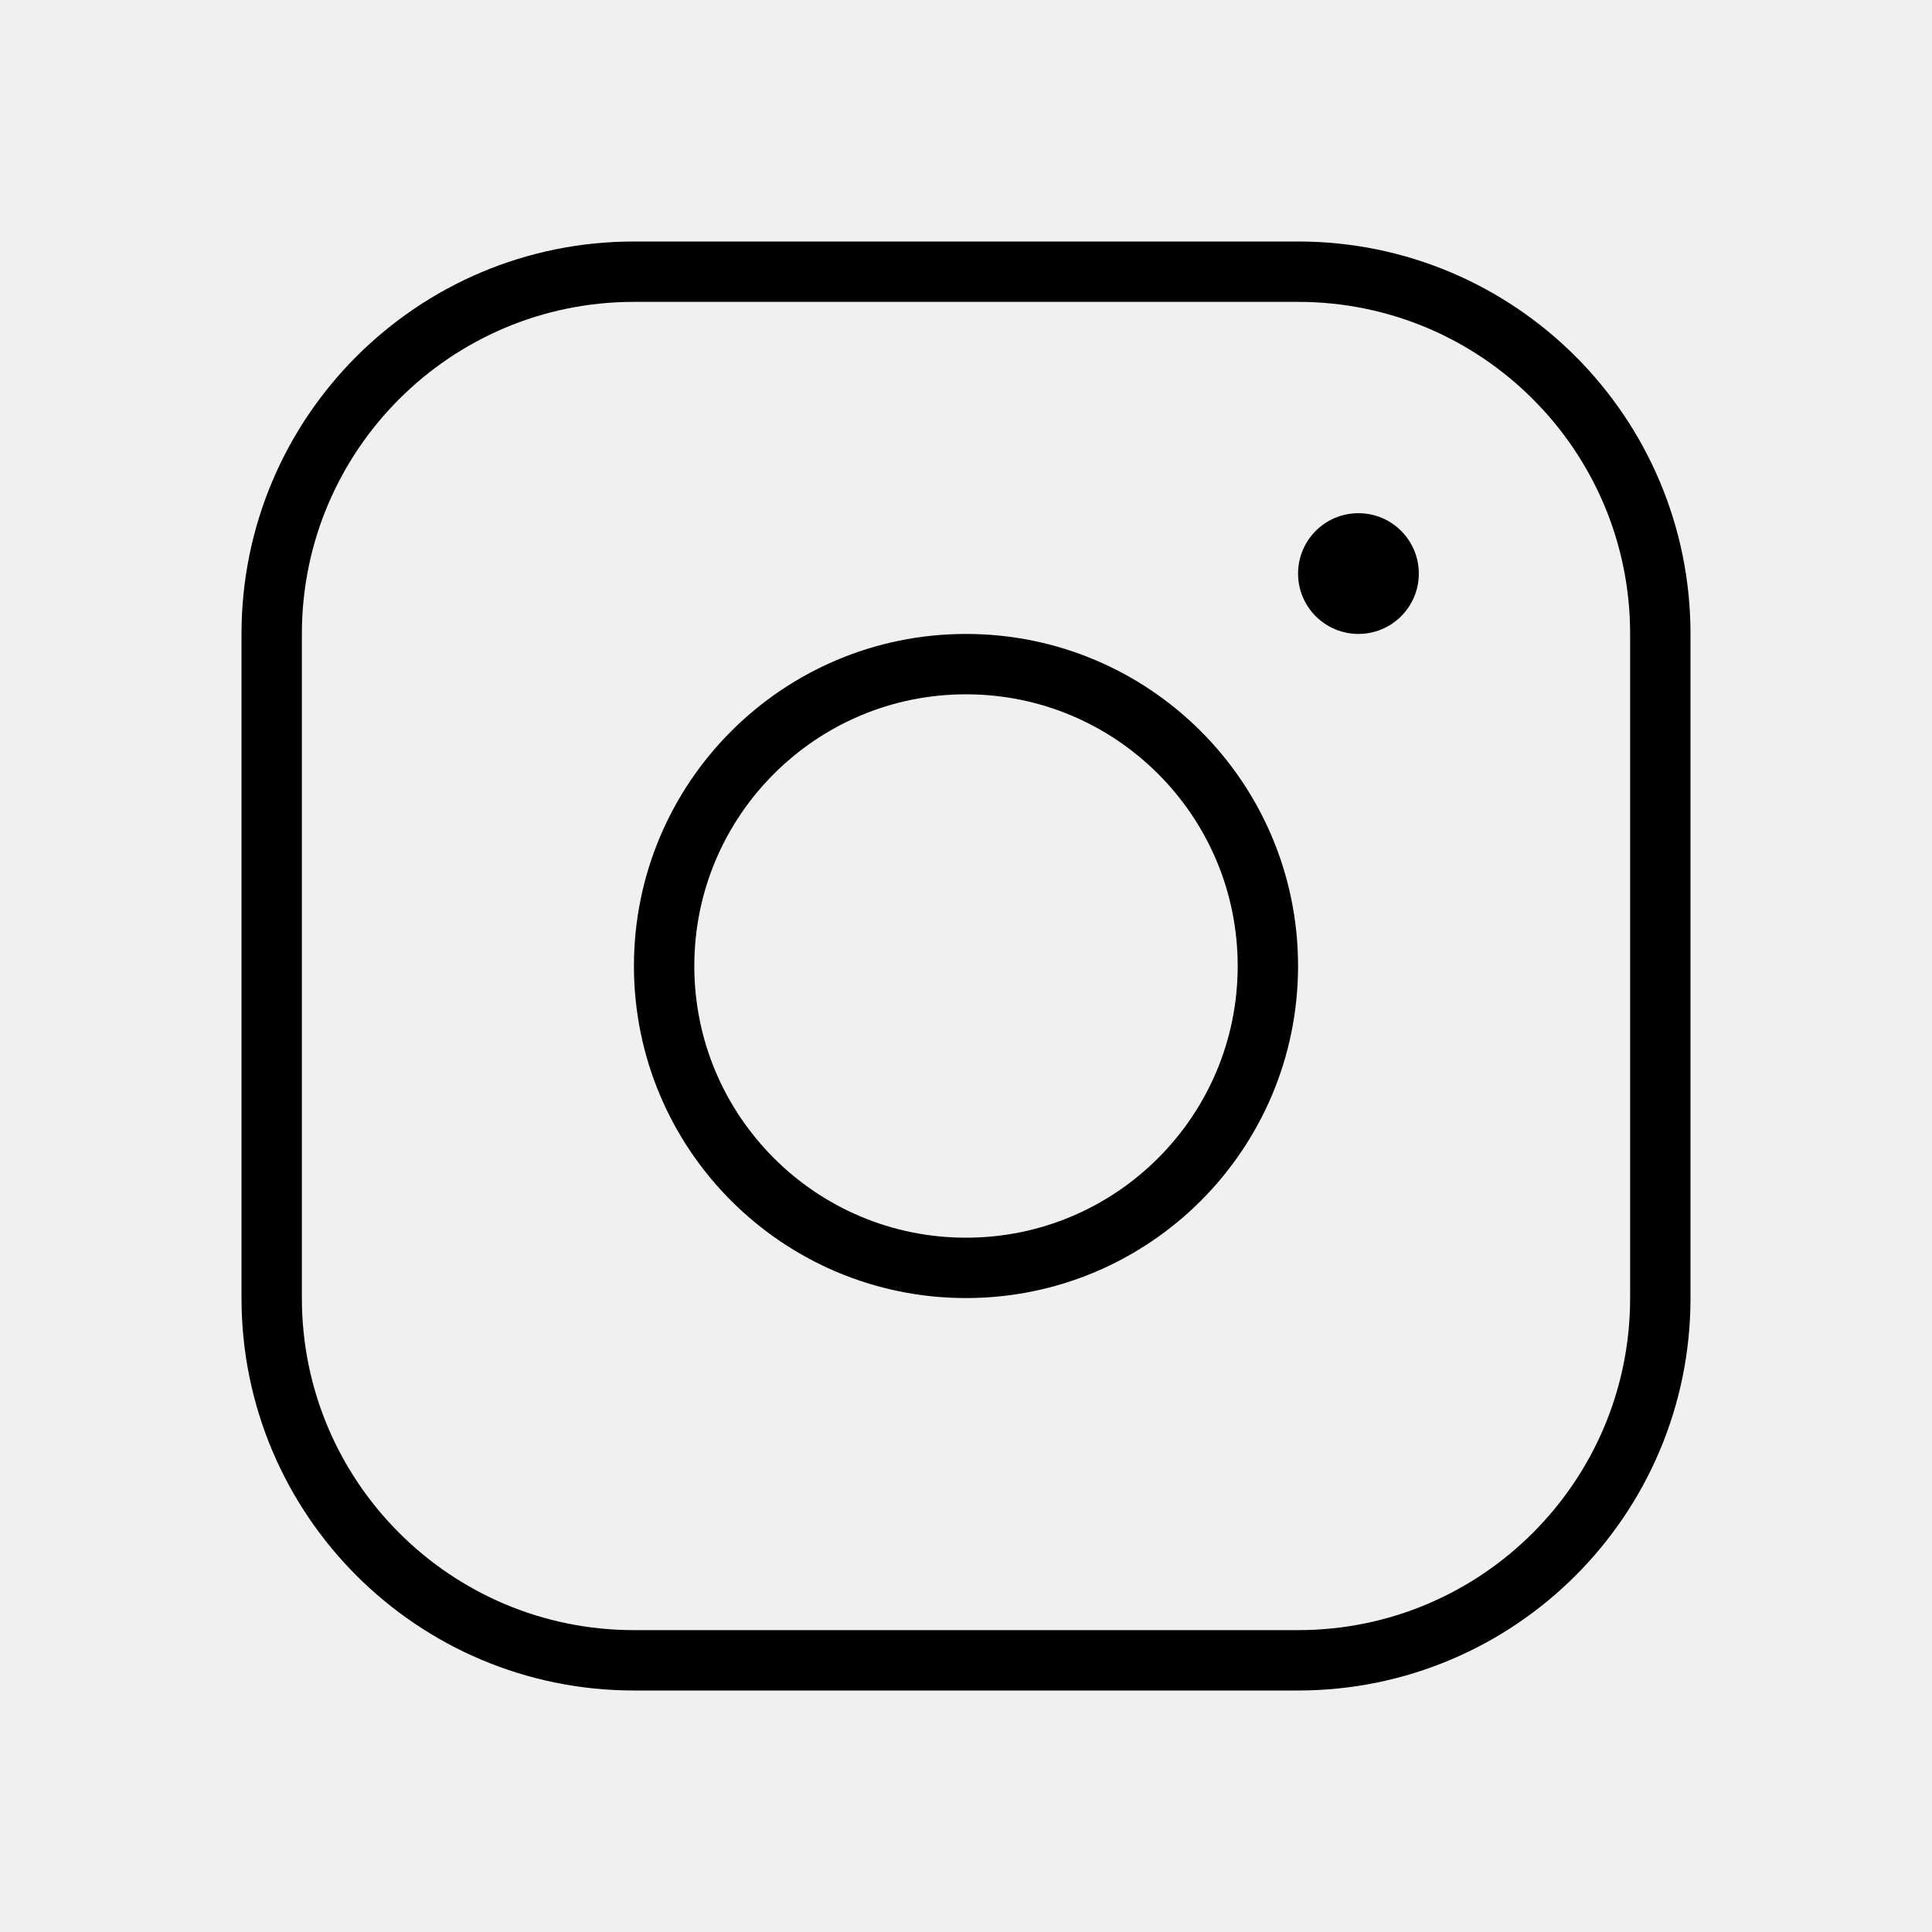
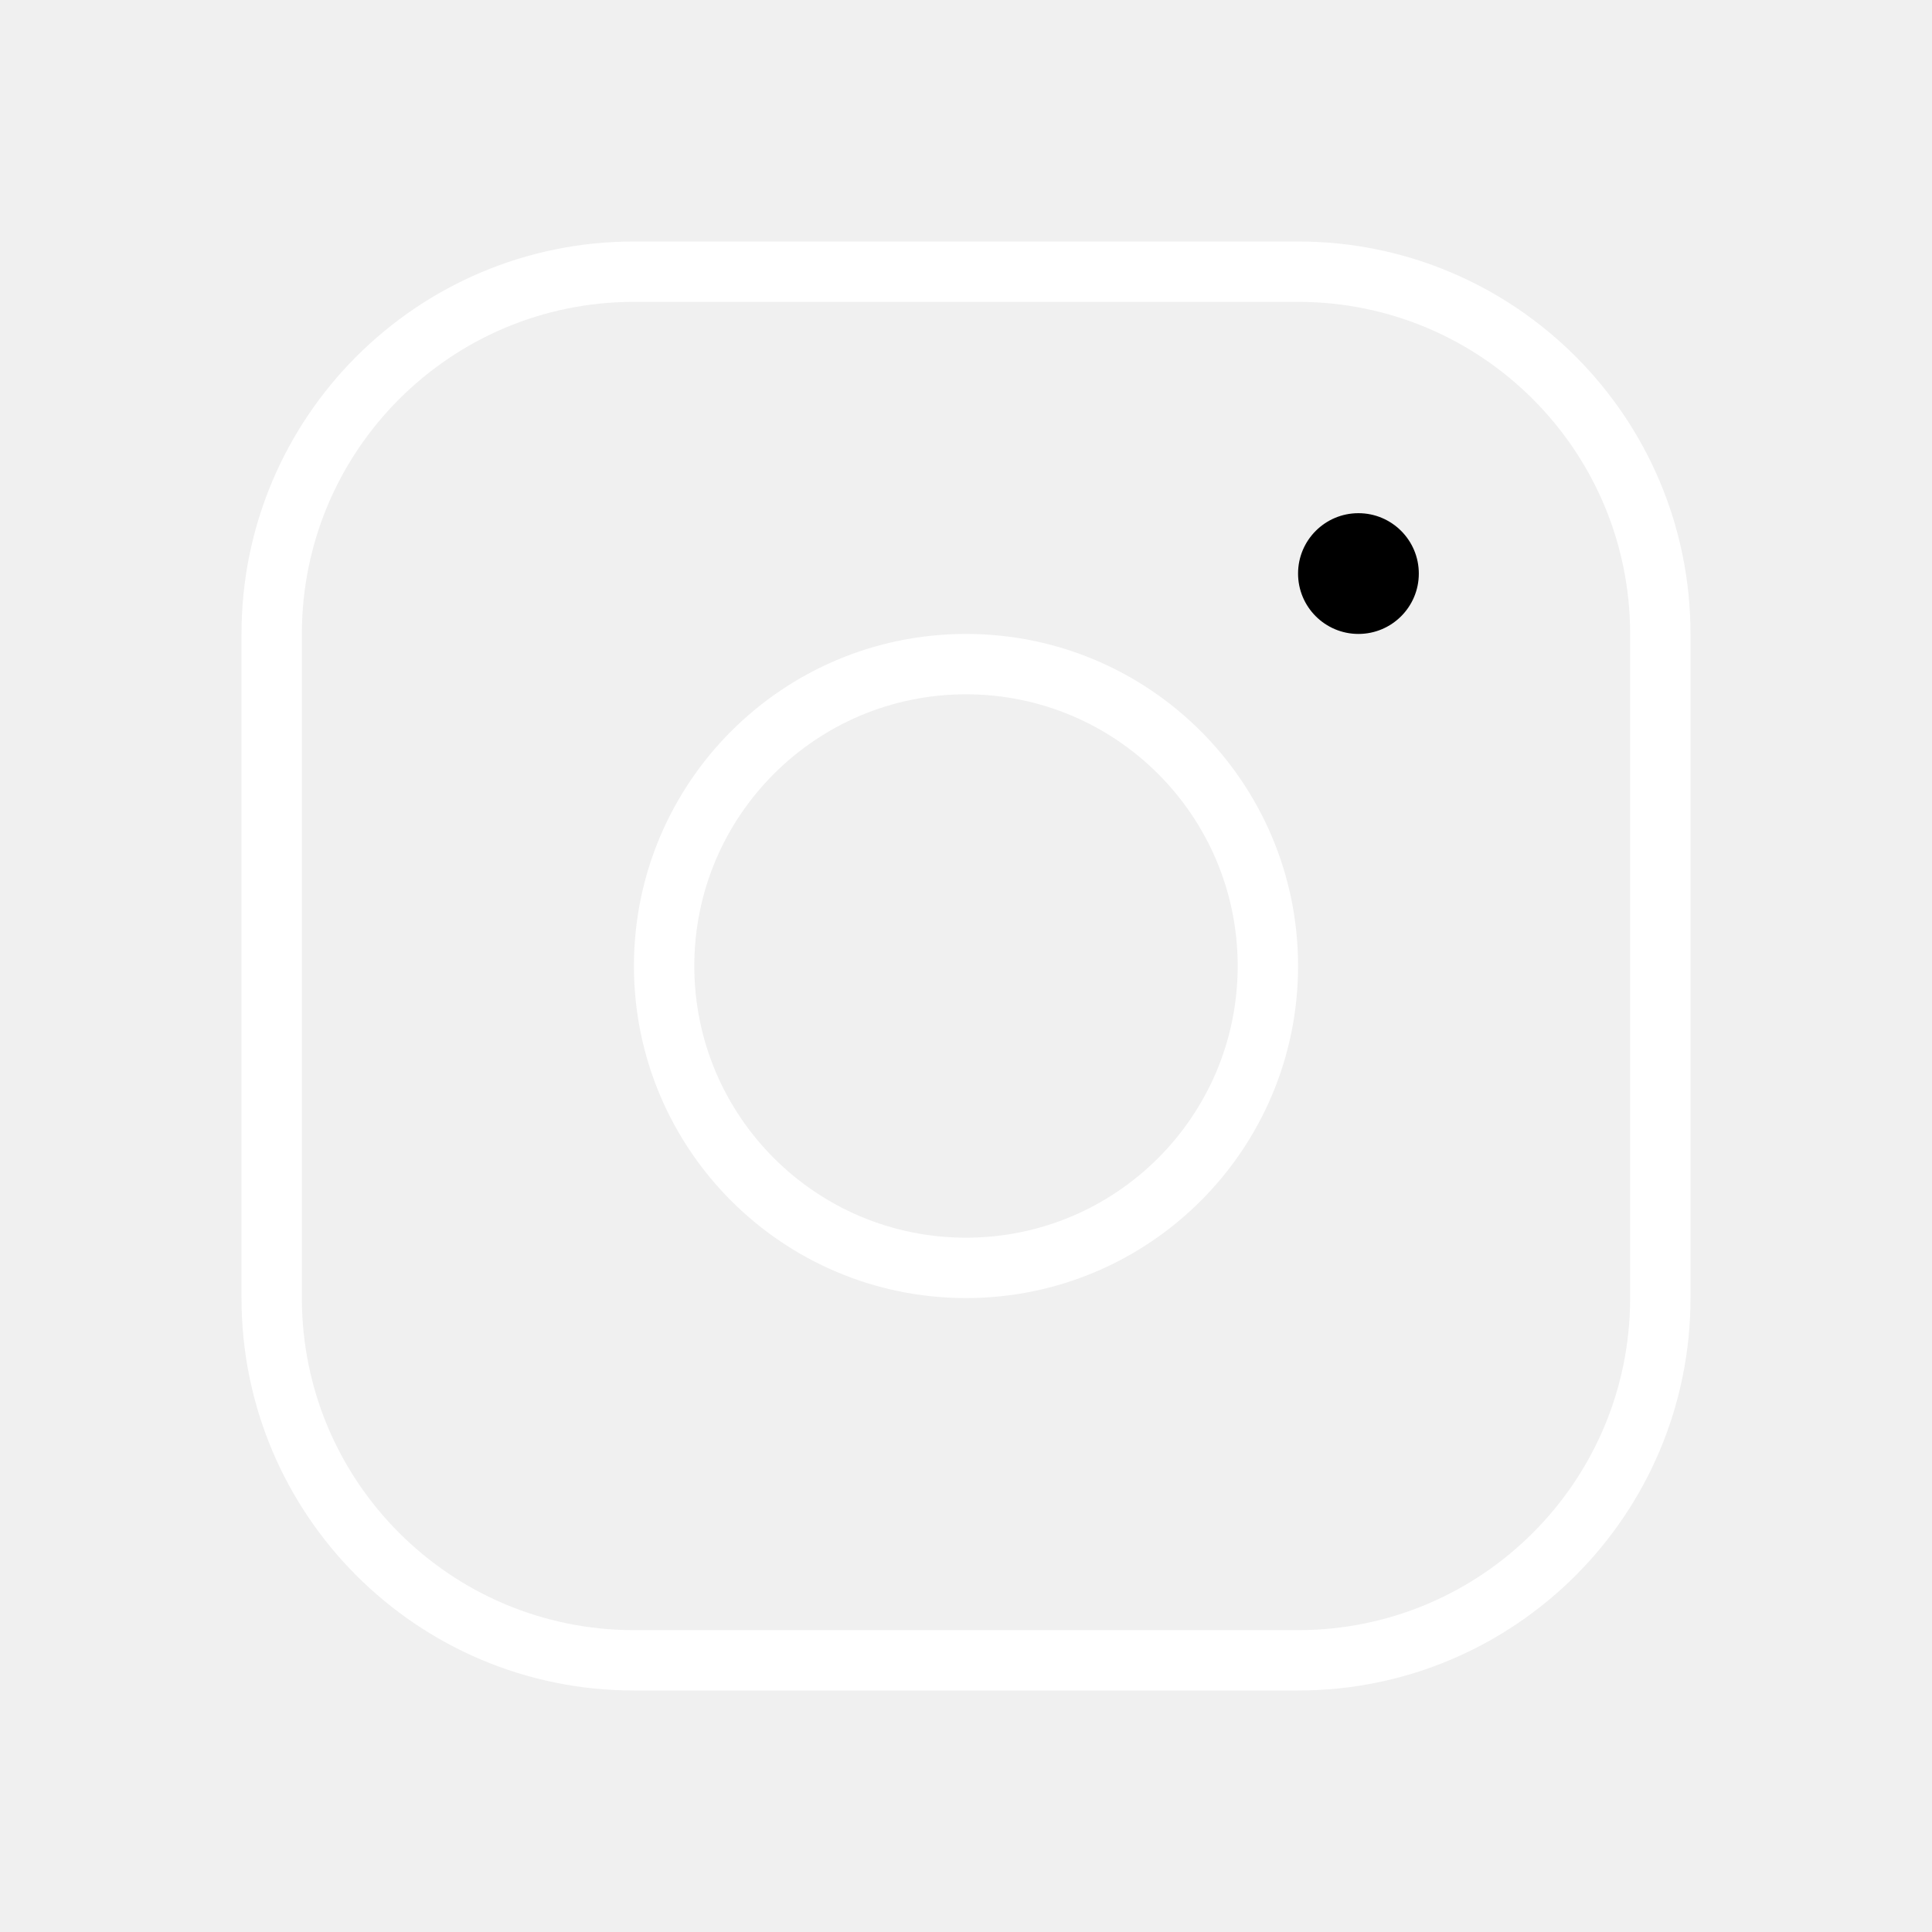
<svg xmlns="http://www.w3.org/2000/svg" viewBox="0 0 256 256">
  <rect fill="none" height="256" width="256" />
-   <circle cx="128" cy="128" fill="none" r="40" stroke="#000" stroke-linecap="round" stroke-linejoin="round" stroke-width="8" />
-   <rect fill="none" height="184" rx="48" stroke="#000" stroke-linecap="round" stroke-linejoin="round" stroke-width="8" width="184" x="36" y="36" />
+   <circle cx="128" cy="128" fill="none" r="40" stroke="#fff" stroke-linecap="round" stroke-linejoin="round" stroke-width="8" />
+   <rect fill="none" height="184" rx="48" stroke="#fff" stroke-linecap="round" stroke-linejoin="round" stroke-width="8" width="184" x="36" y="36" />
  <circle cx="180" cy="76" r="8" />
</svg>
